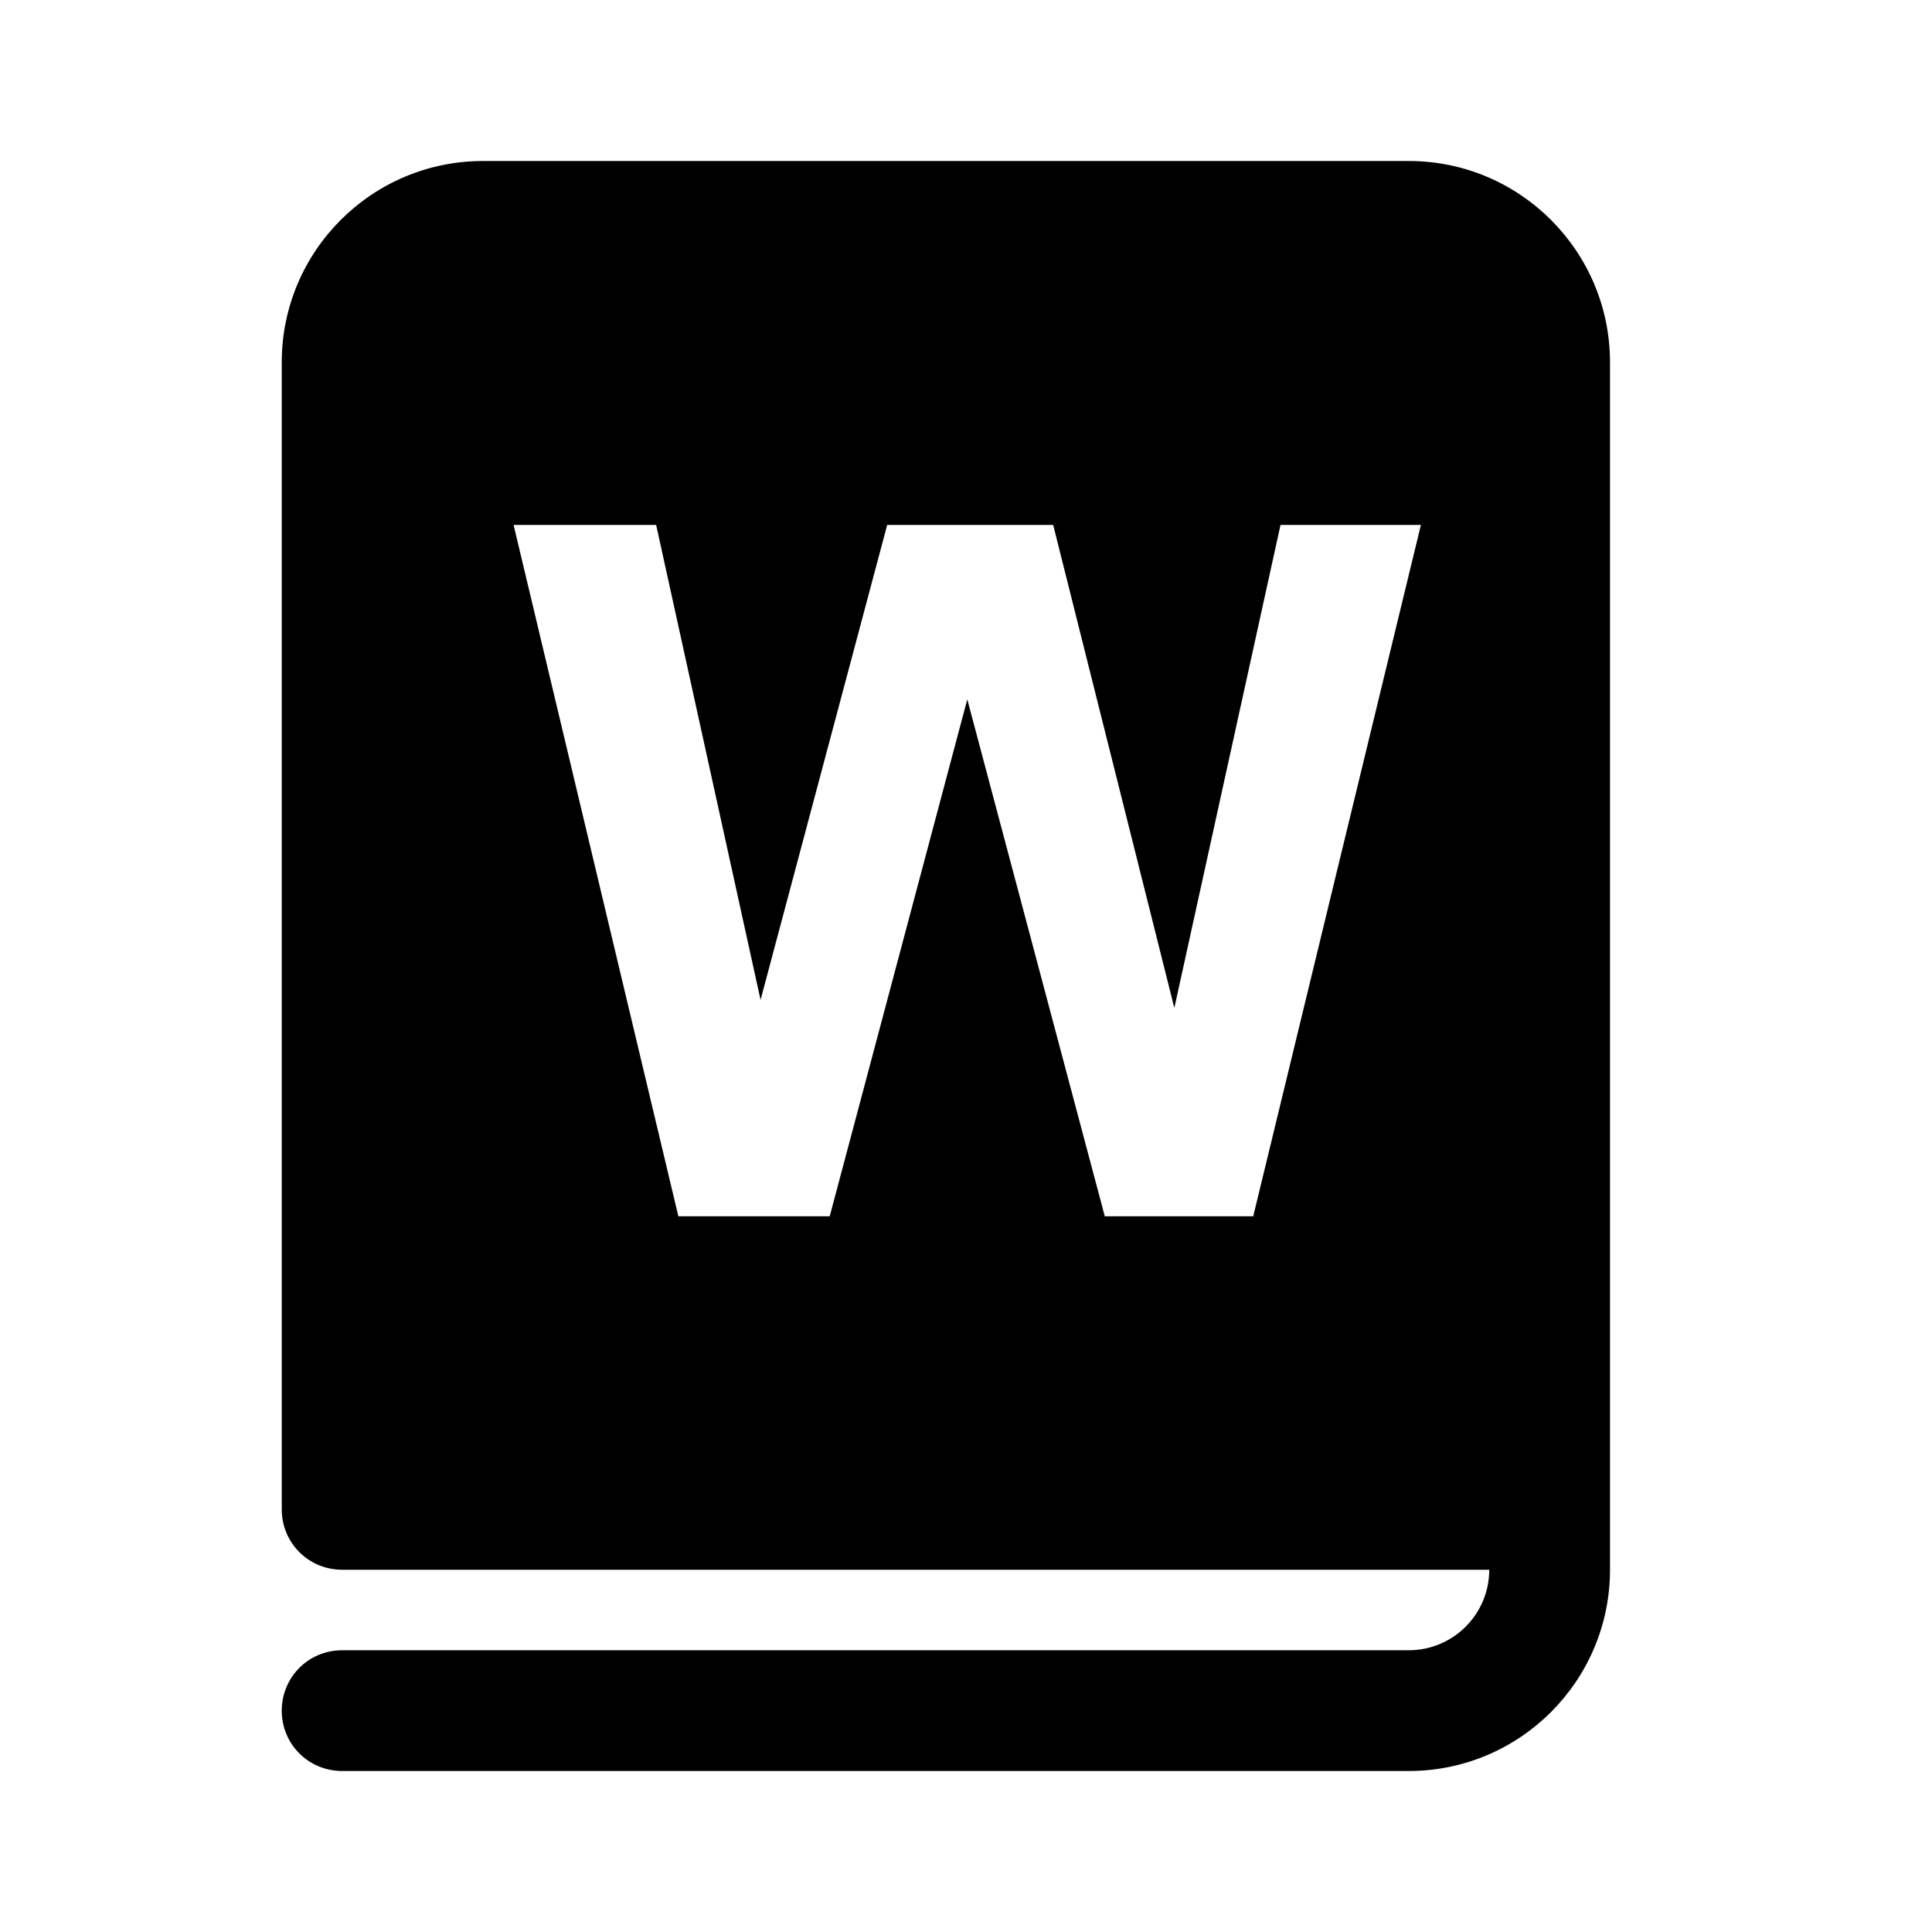
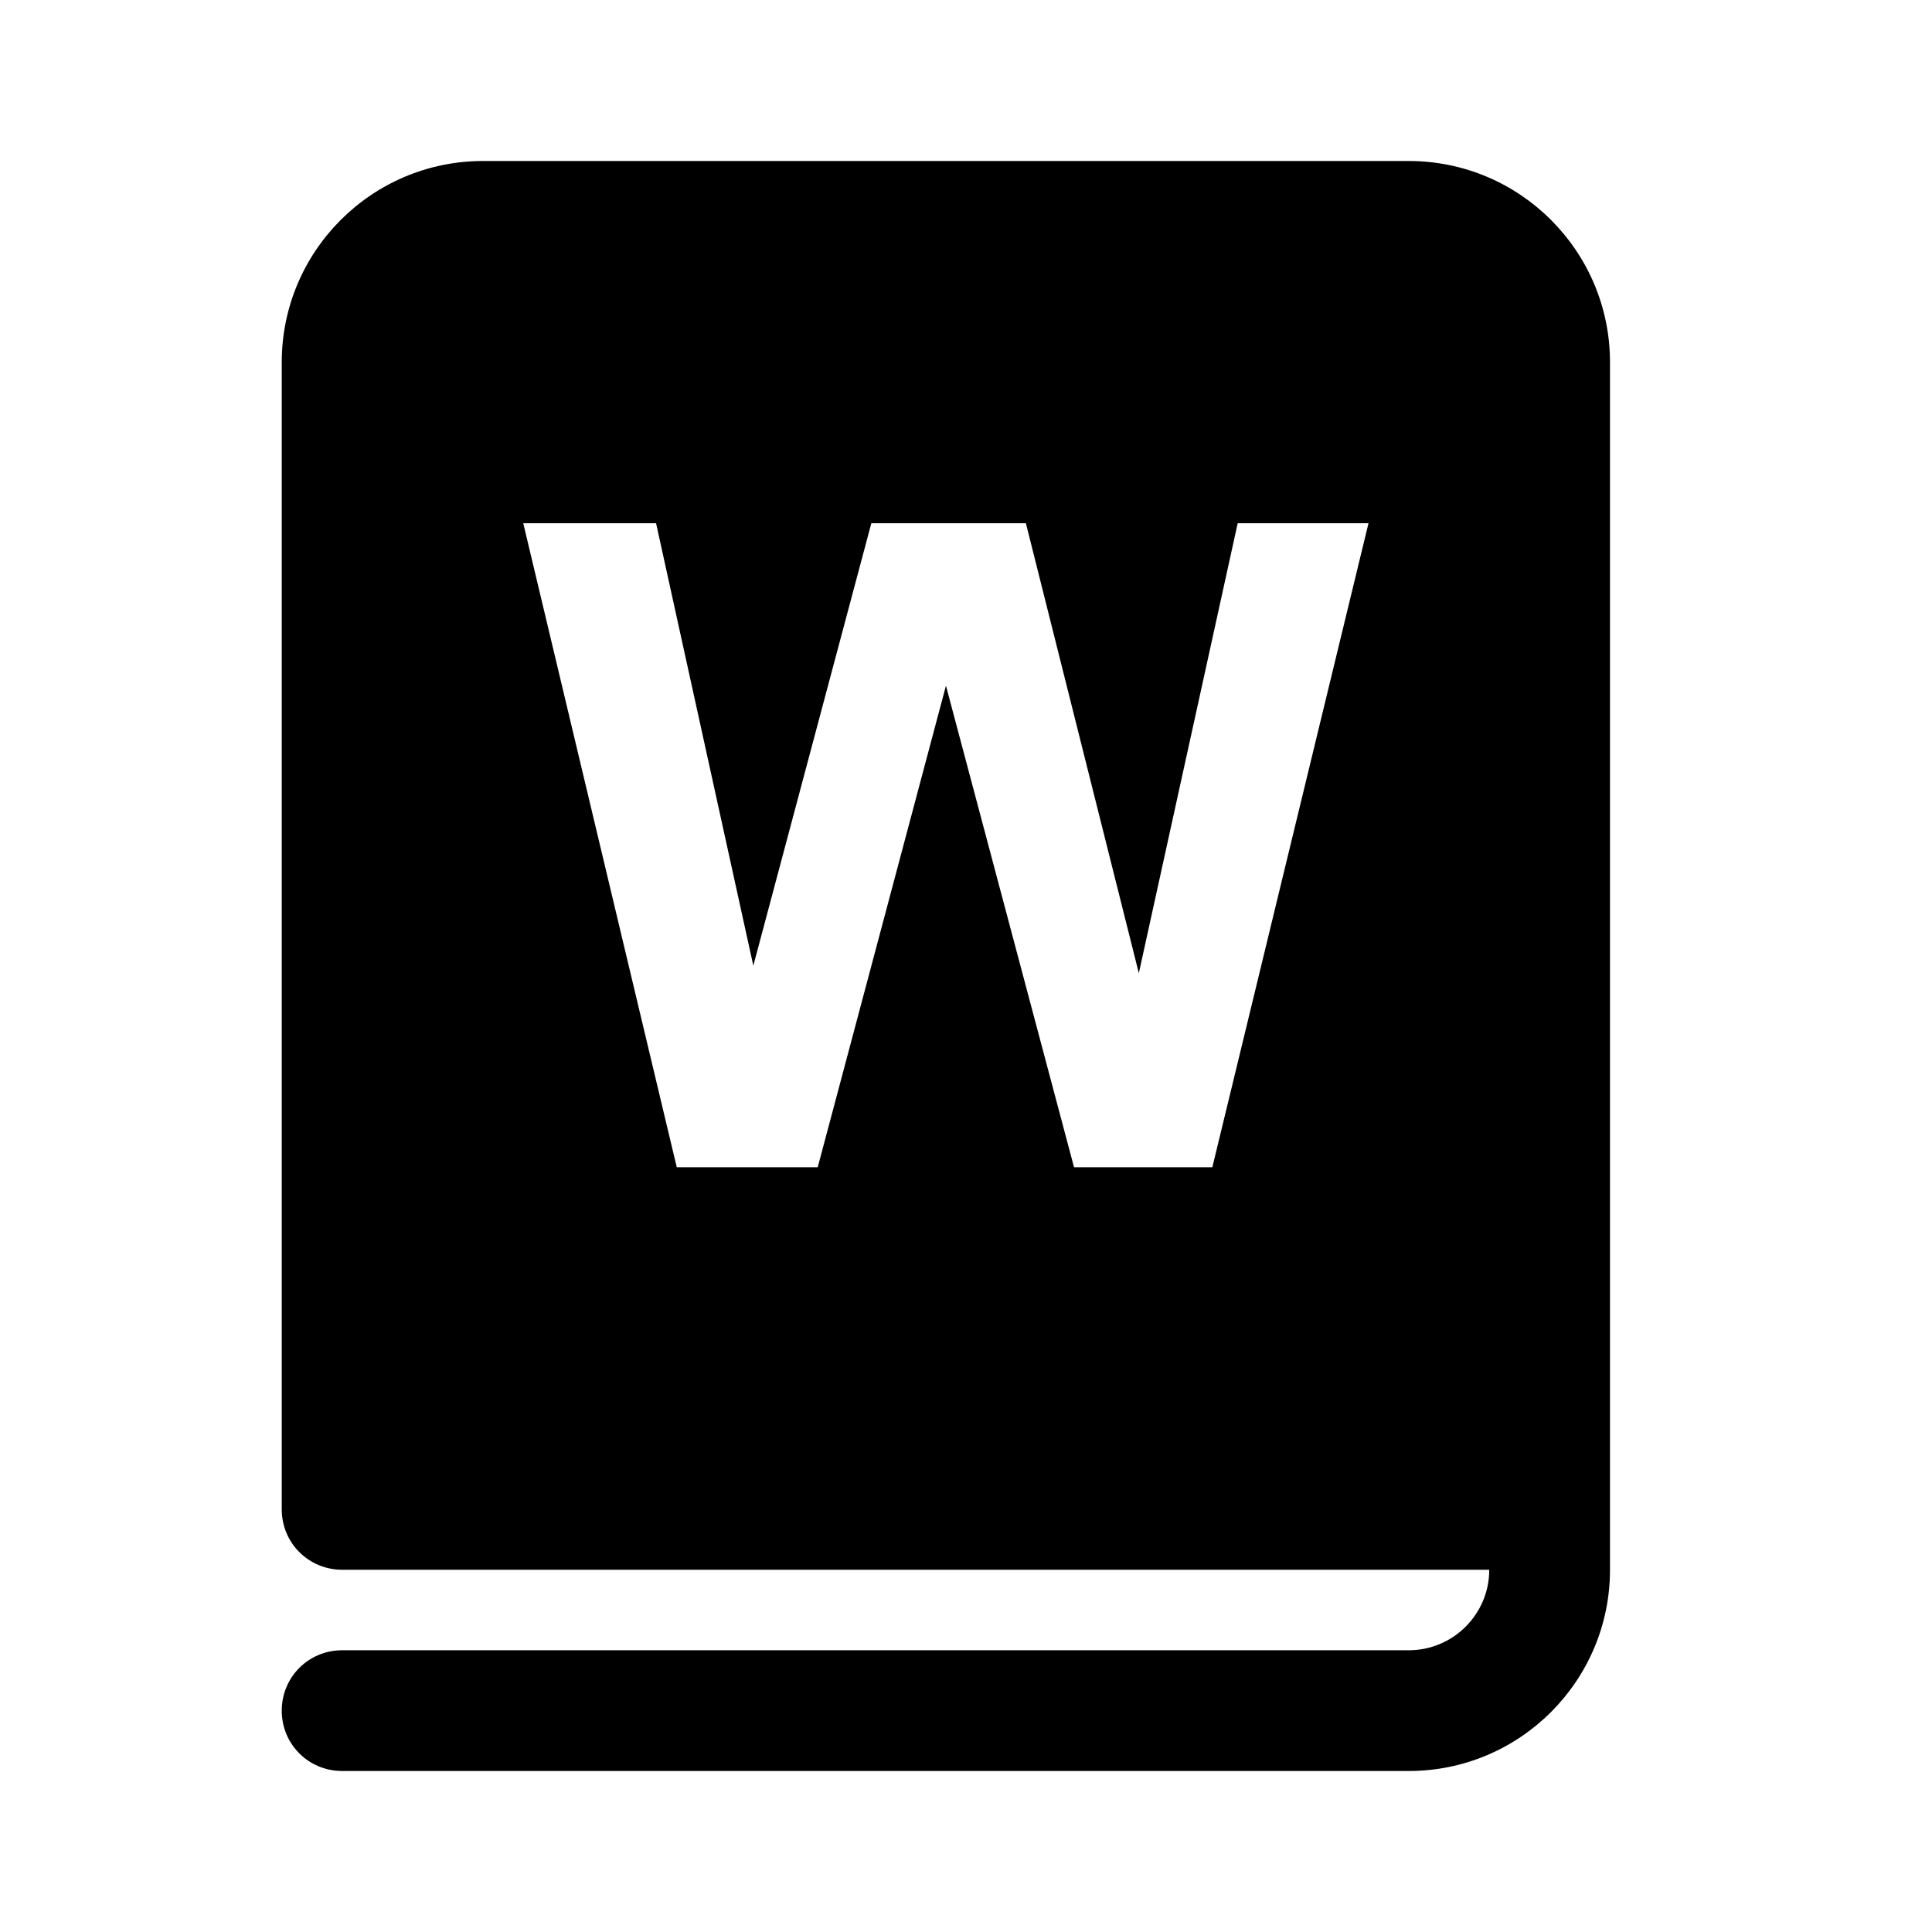
<svg xmlns="http://www.w3.org/2000/svg" width="24" height="24" viewBox="0 0 24 24">
-   <path d="M17.5 2C18.88 2 20 3.12 20 4.5V19.5C20 20.88 18.88 22 17.5 22H4.251C3.833 22 3.5 21.667 3.5 21.251C3.5 20.833 3.833 20.5 4.251 20.5H17.5C18.052 20.5 18.5 20.052 18.5 19.5H4.251C3.833 19.5 3.5 19.167 3.5 18.749V4.5C3.5 3.12 4.62 2 6 2ZM8.427 15.109H10.307L12.016 8.688L13.724 15.109H15.568L17.651 6.521H15.907L14.588 12.521L13.083 6.521H11.021L9.448 12.421L8.151 6.521H6.38Z" />
+   <path d="M20.0 4.5V19.5C20.0 20.88 18.88 22 17.5 22H4.251C3.833 22 3.5 21.667 3.5 21.251C3.5 20.833 3.833 20.5 4.251 20.5H17.5C18.052 20.5 18.5 20.052 18.5 19.5H4.251C3.833 19.5 3.5 19.167 3.5 18.749V4.5C3.5 3.12 4.62 2.0 6.0 2.0H17.5C18.88 2.0 20.0 3.12 20.0 4.5ZM8.407 14.5H10.158L11.751 8.518L13.342 14.5H15.06L17.0 6.5H15.375L14.147 12.089L12.744 6.5H10.824L9.358 11.996L8.15 6.5H6.5Z" />
</svg>
